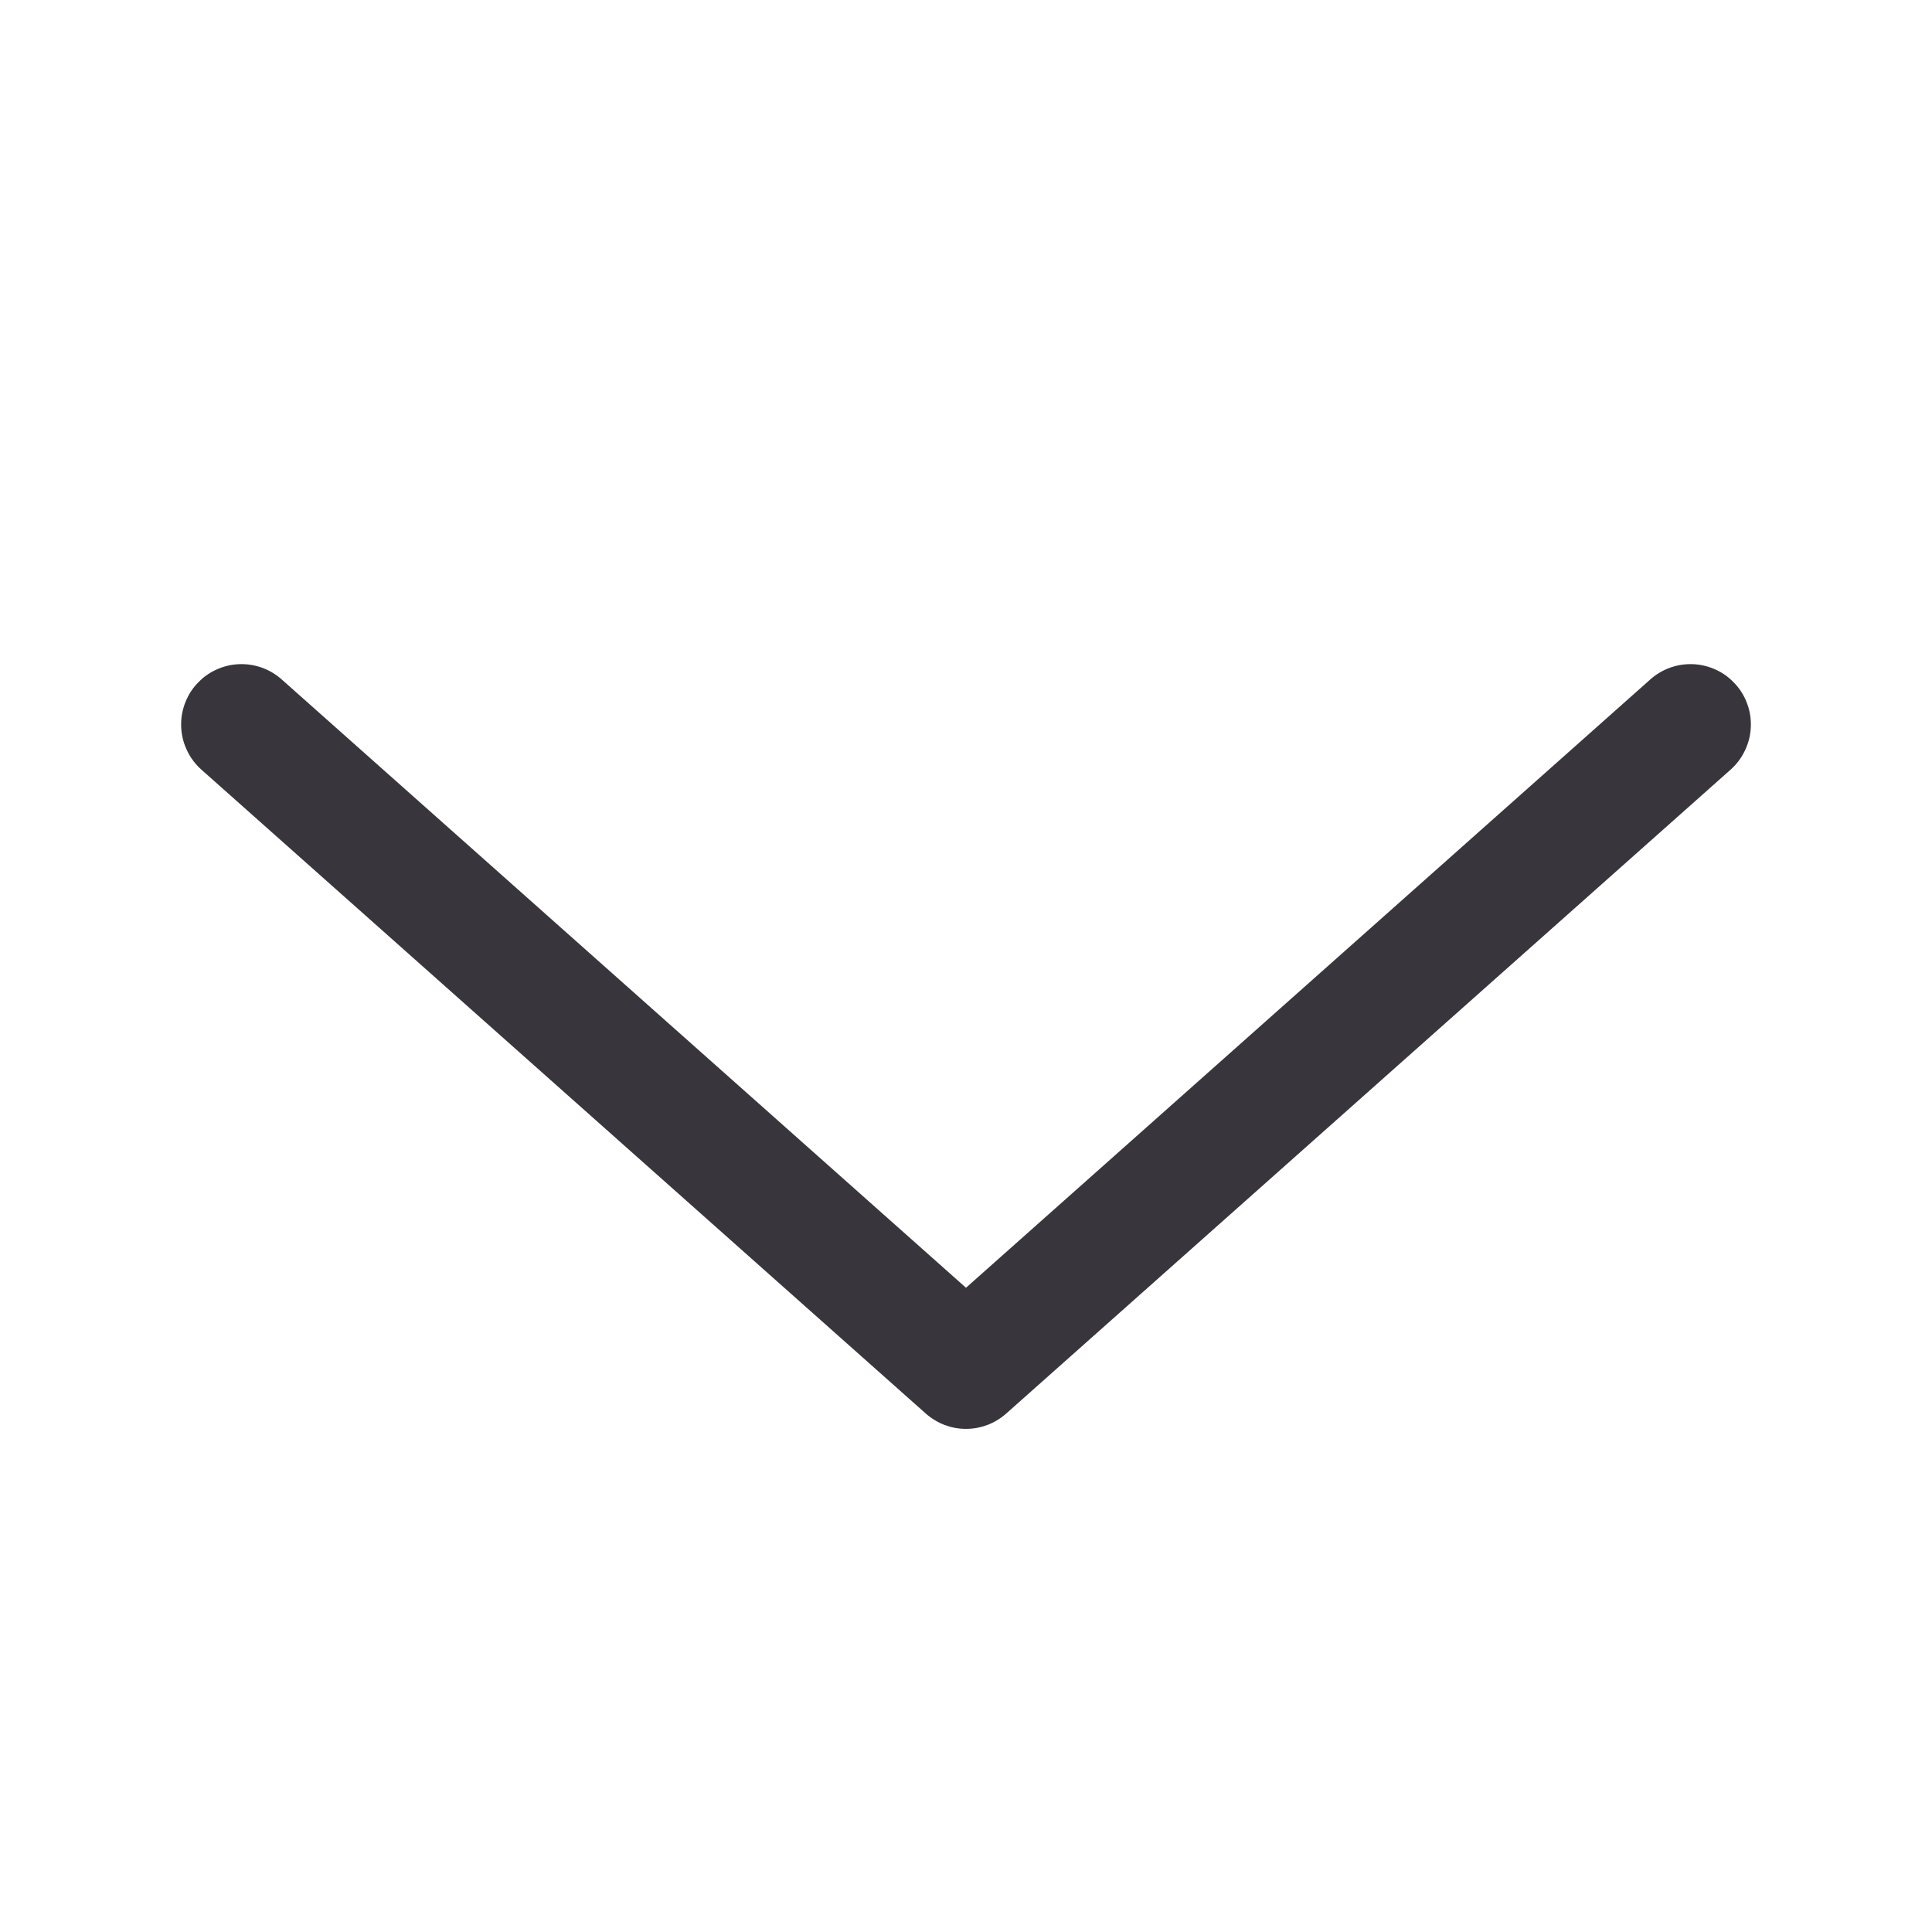
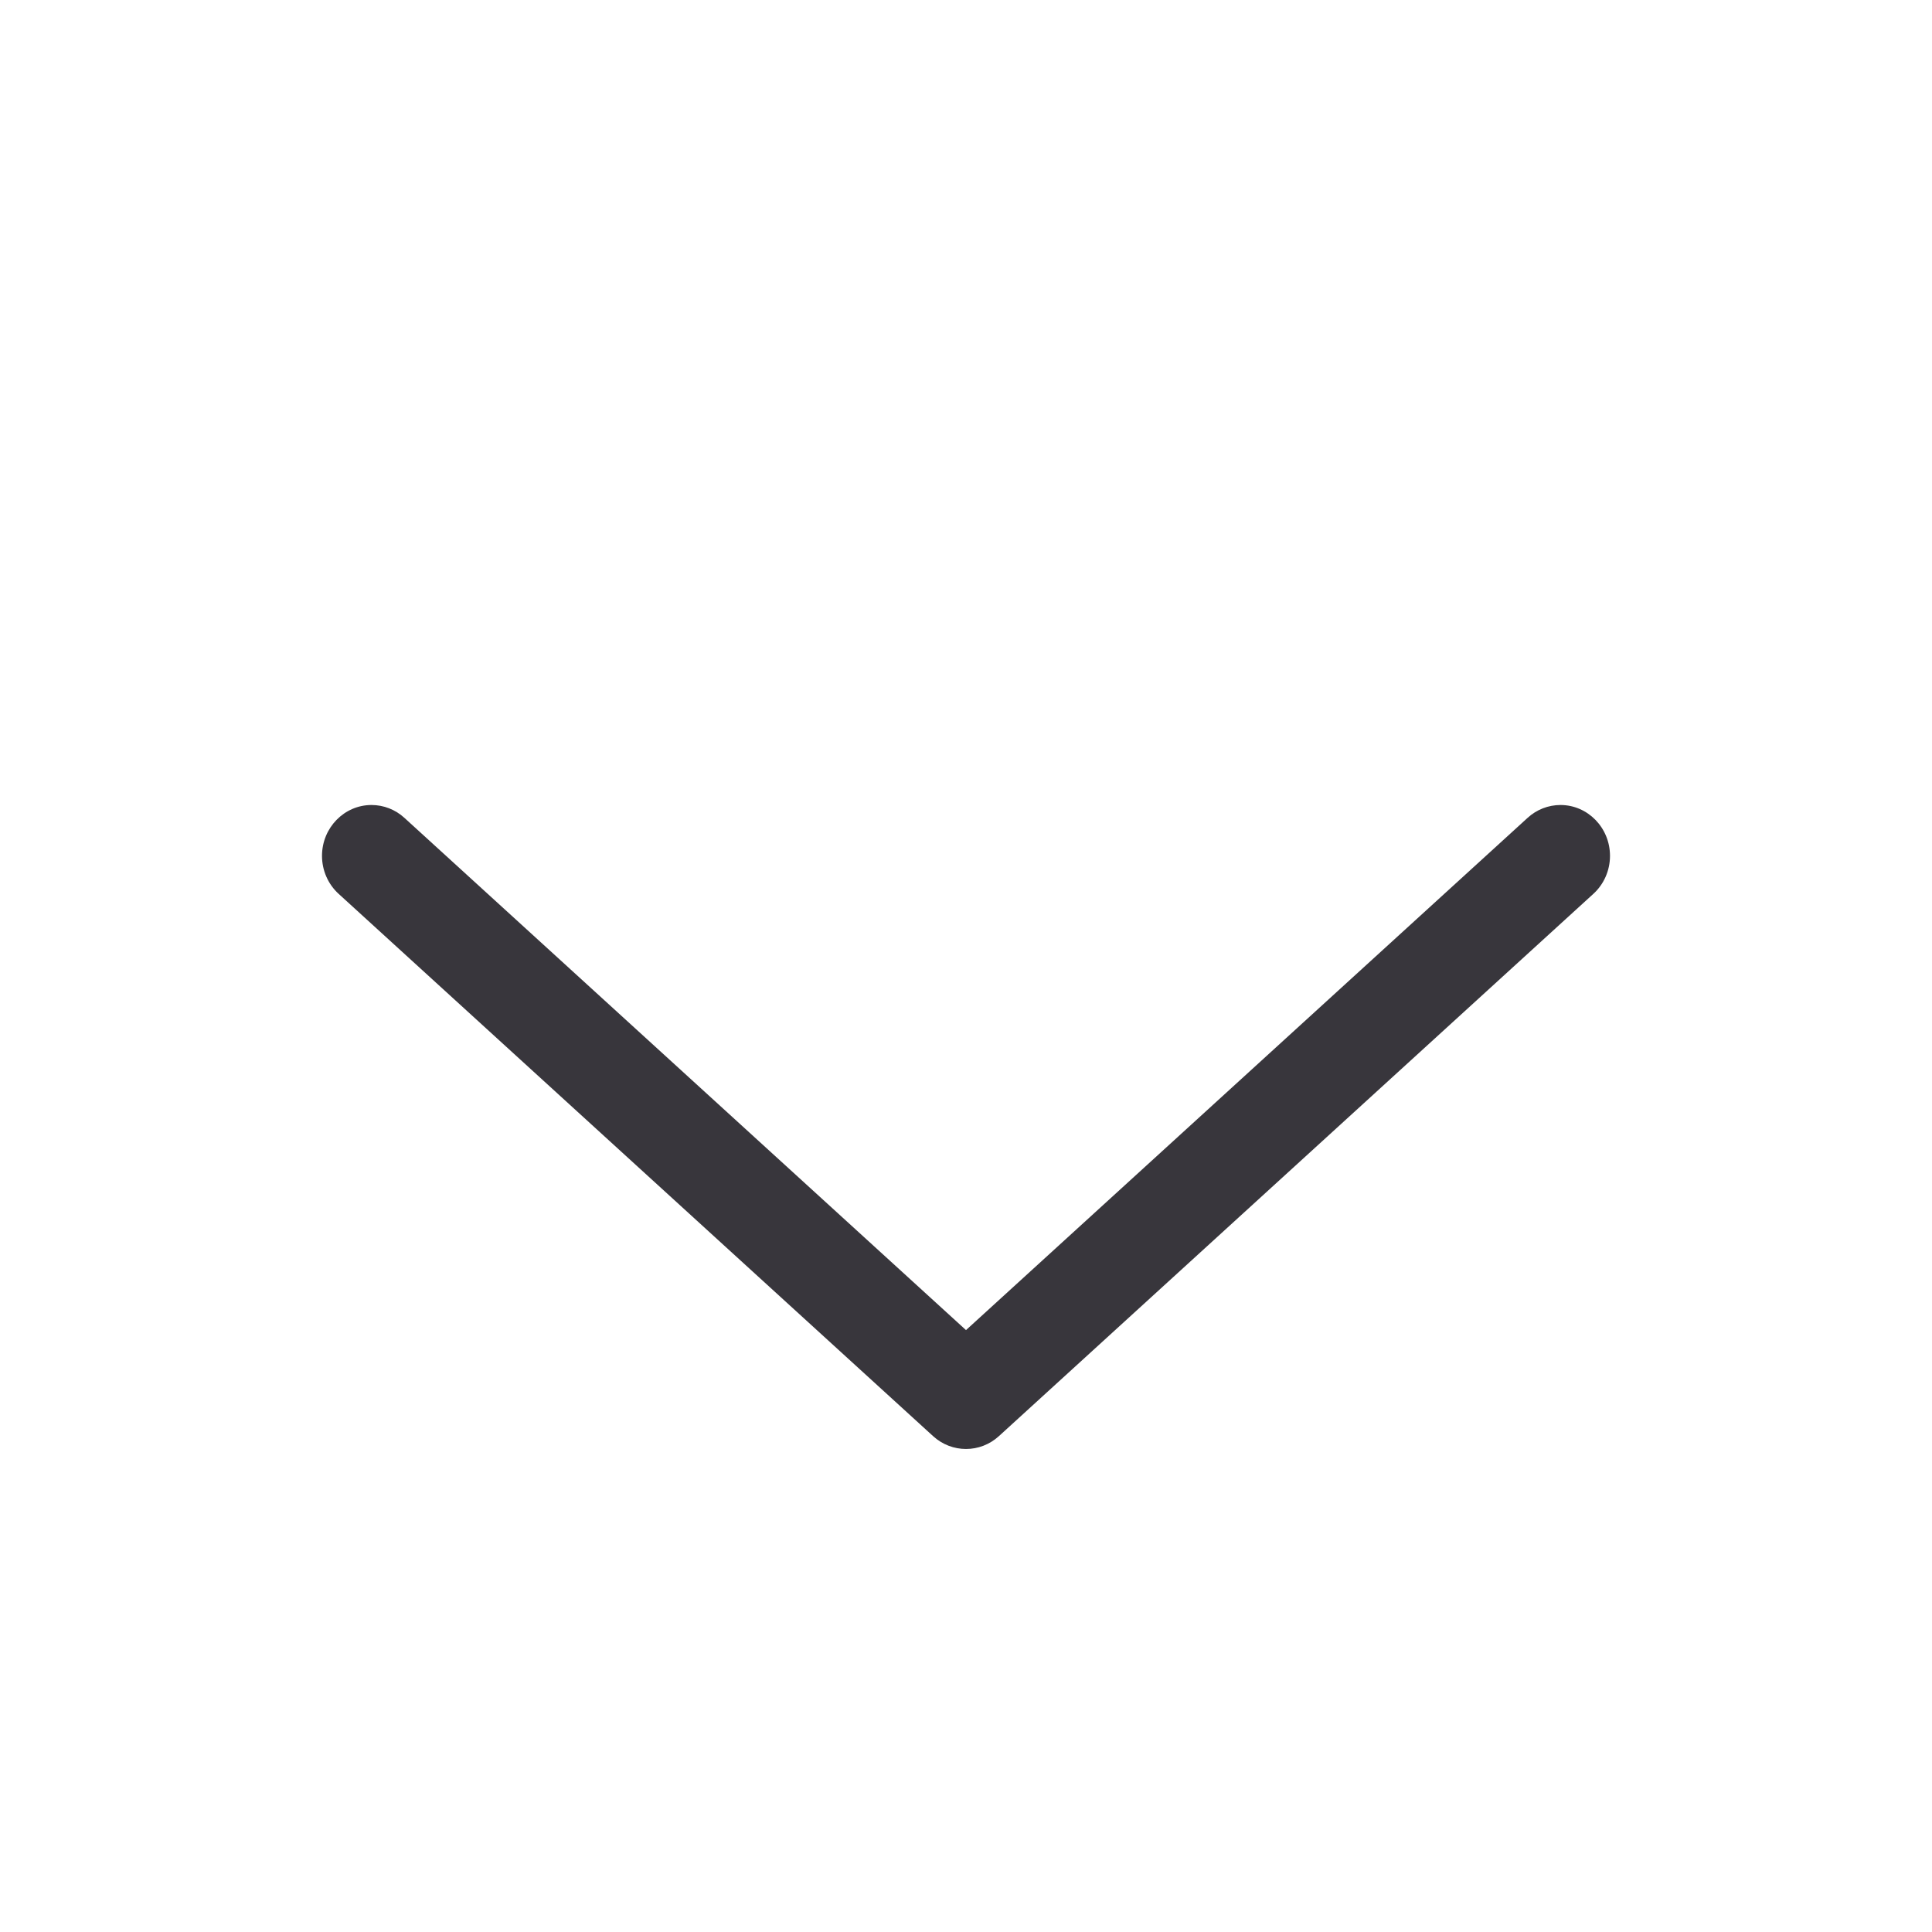
<svg xmlns="http://www.w3.org/2000/svg" fill="none" version="1.1" width="24" height="24" viewBox="0 0 24 24">
  <defs>
    <clipPath id="master_svg0_234_6201">
      <rect x="0" y="0" width="24" height="24" rx="0" />
    </clipPath>
    <clipPath id="master_svg1_3105_3982">
      <rect x="0" y="0" width="24" height="24" rx="0" />
    </clipPath>
  </defs>
  <g clip-path="url(#master_svg0_234_6201)">
    <g clip-path="url(#master_svg1_3105_3982)" />
    <g>
      <g>
        <g>
-           <path d="M3.498,8.439L12,15.997L20.501,8.44L20.502,8.439Q20.605,8.348,20.733,8.299Q20.862,8.25,21,8.25Q21.074,8.25,21.146,8.264Q21.219,8.279,21.287,8.307Q21.355,8.335,21.417,8.376Q21.478,8.417,21.53,8.47Q21.583,8.522,21.624,8.583Q21.665,8.645,21.693,8.713Q21.721,8.781,21.736,8.854Q21.75,8.926,21.75,9Q21.75,9.161,21.684,9.307Q21.618,9.454,21.498,9.561L21.498,9.561L12.498,17.561Q12.447,17.606,12.389,17.641Q12.33,17.677,12.267,17.701Q12.203,17.725,12.136,17.738Q12.068,17.75,12,17.75Q11.932,17.75,11.864,17.738Q11.797,17.725,11.733,17.701Q11.67,17.677,11.611,17.641Q11.553,17.606,11.502,17.561L2.502,9.561Q2.382,9.454,2.316,9.307Q2.25,9.161,2.25,9Q2.25,8.926,2.264,8.854Q2.279,8.781,2.307,8.713Q2.335,8.645,2.376,8.583Q2.417,8.522,2.47,8.47Q2.522,8.417,2.583,8.376Q2.645,8.335,2.713,8.307Q2.781,8.279,2.854,8.264Q2.926,8.25,3,8.25Q3.138,8.25,3.267,8.299Q3.395,8.348,3.498,8.439Z" fill-rule="evenodd" fill="#38363C" fill-opacity="1" />
+           <path d="M12,16.523L5.024,10.16C4.912,10.057,4.766,10,4.615,10C4.276,10,4,10.283,4,10.632C4,10.812,4.075,10.984,4.207,11.104L11.591,17.84C11.824,18.053,12.176,18.053,12.409,17.84L19.793,11.104L19.793,11.104C19.925,10.984,20,10.812,20,10.632C20,10.283,19.724,10,19.385,10C19.234,10,19.088,10.057,18.976,10.16L18.976,10.16L12,16.523Z" fill-rule="evenodd" fill="#38363C" fill-opacity="1" />
        </g>
      </g>
    </g>
  </g>
</svg>
